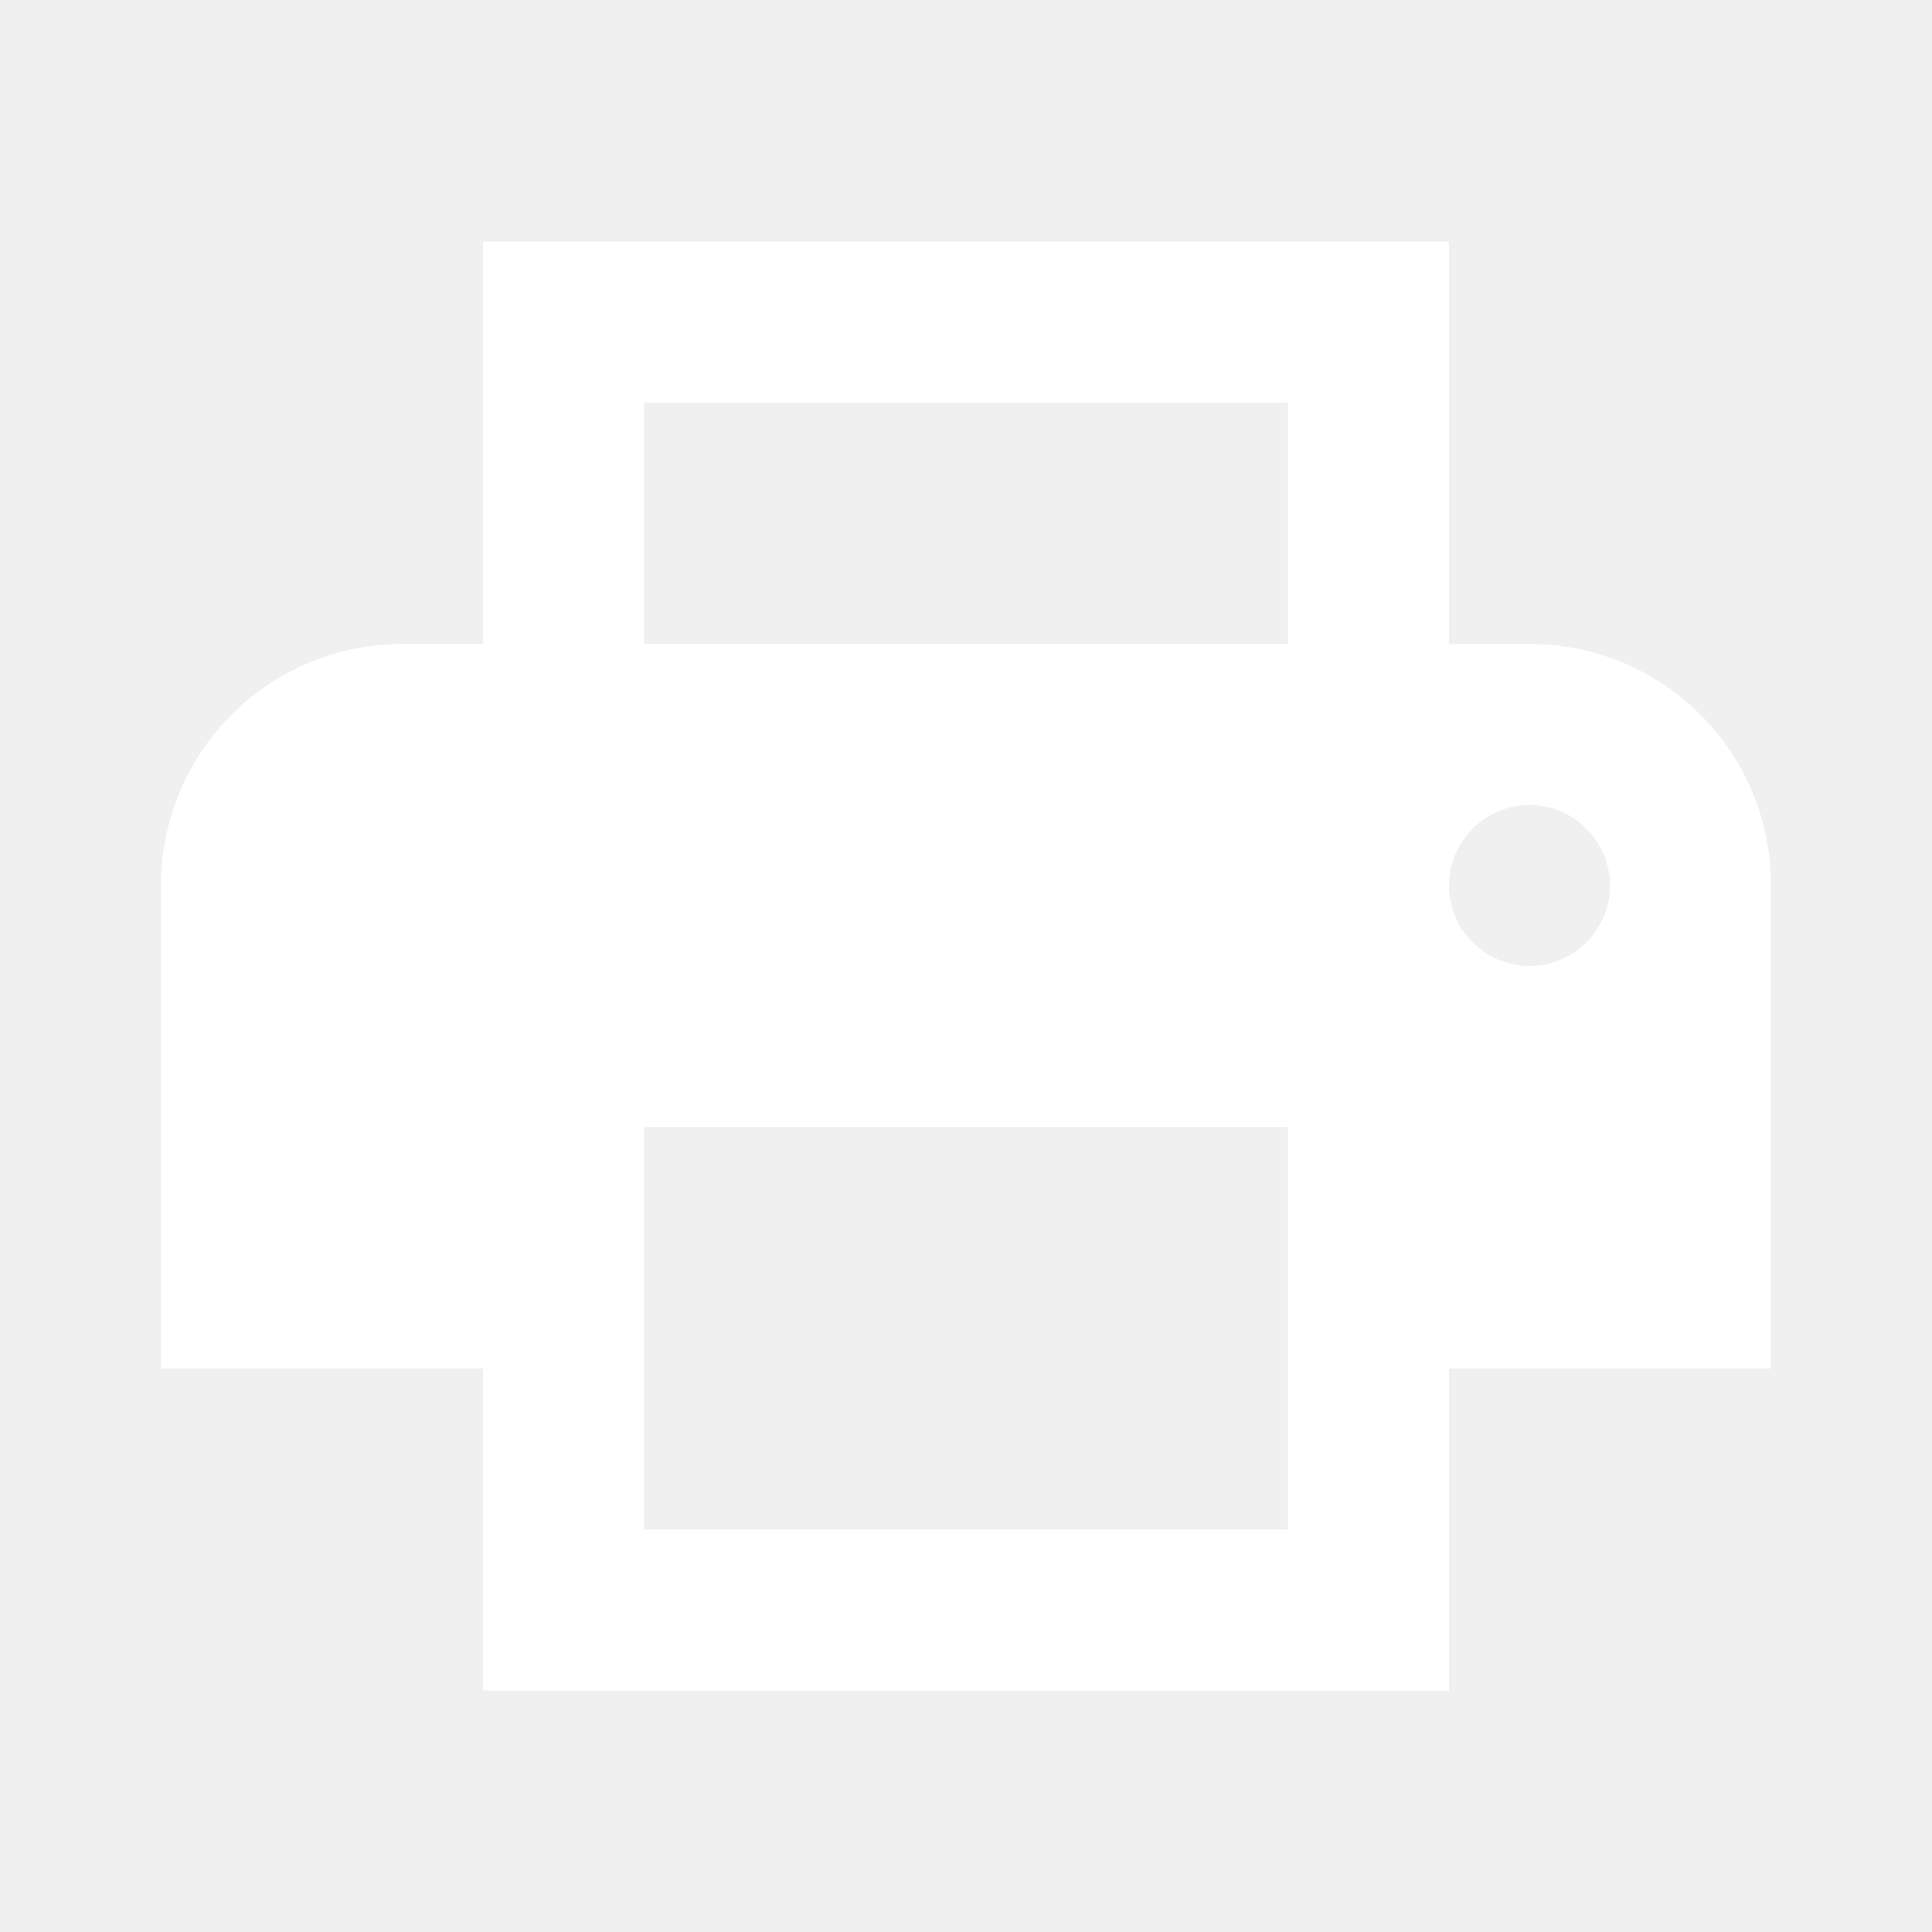
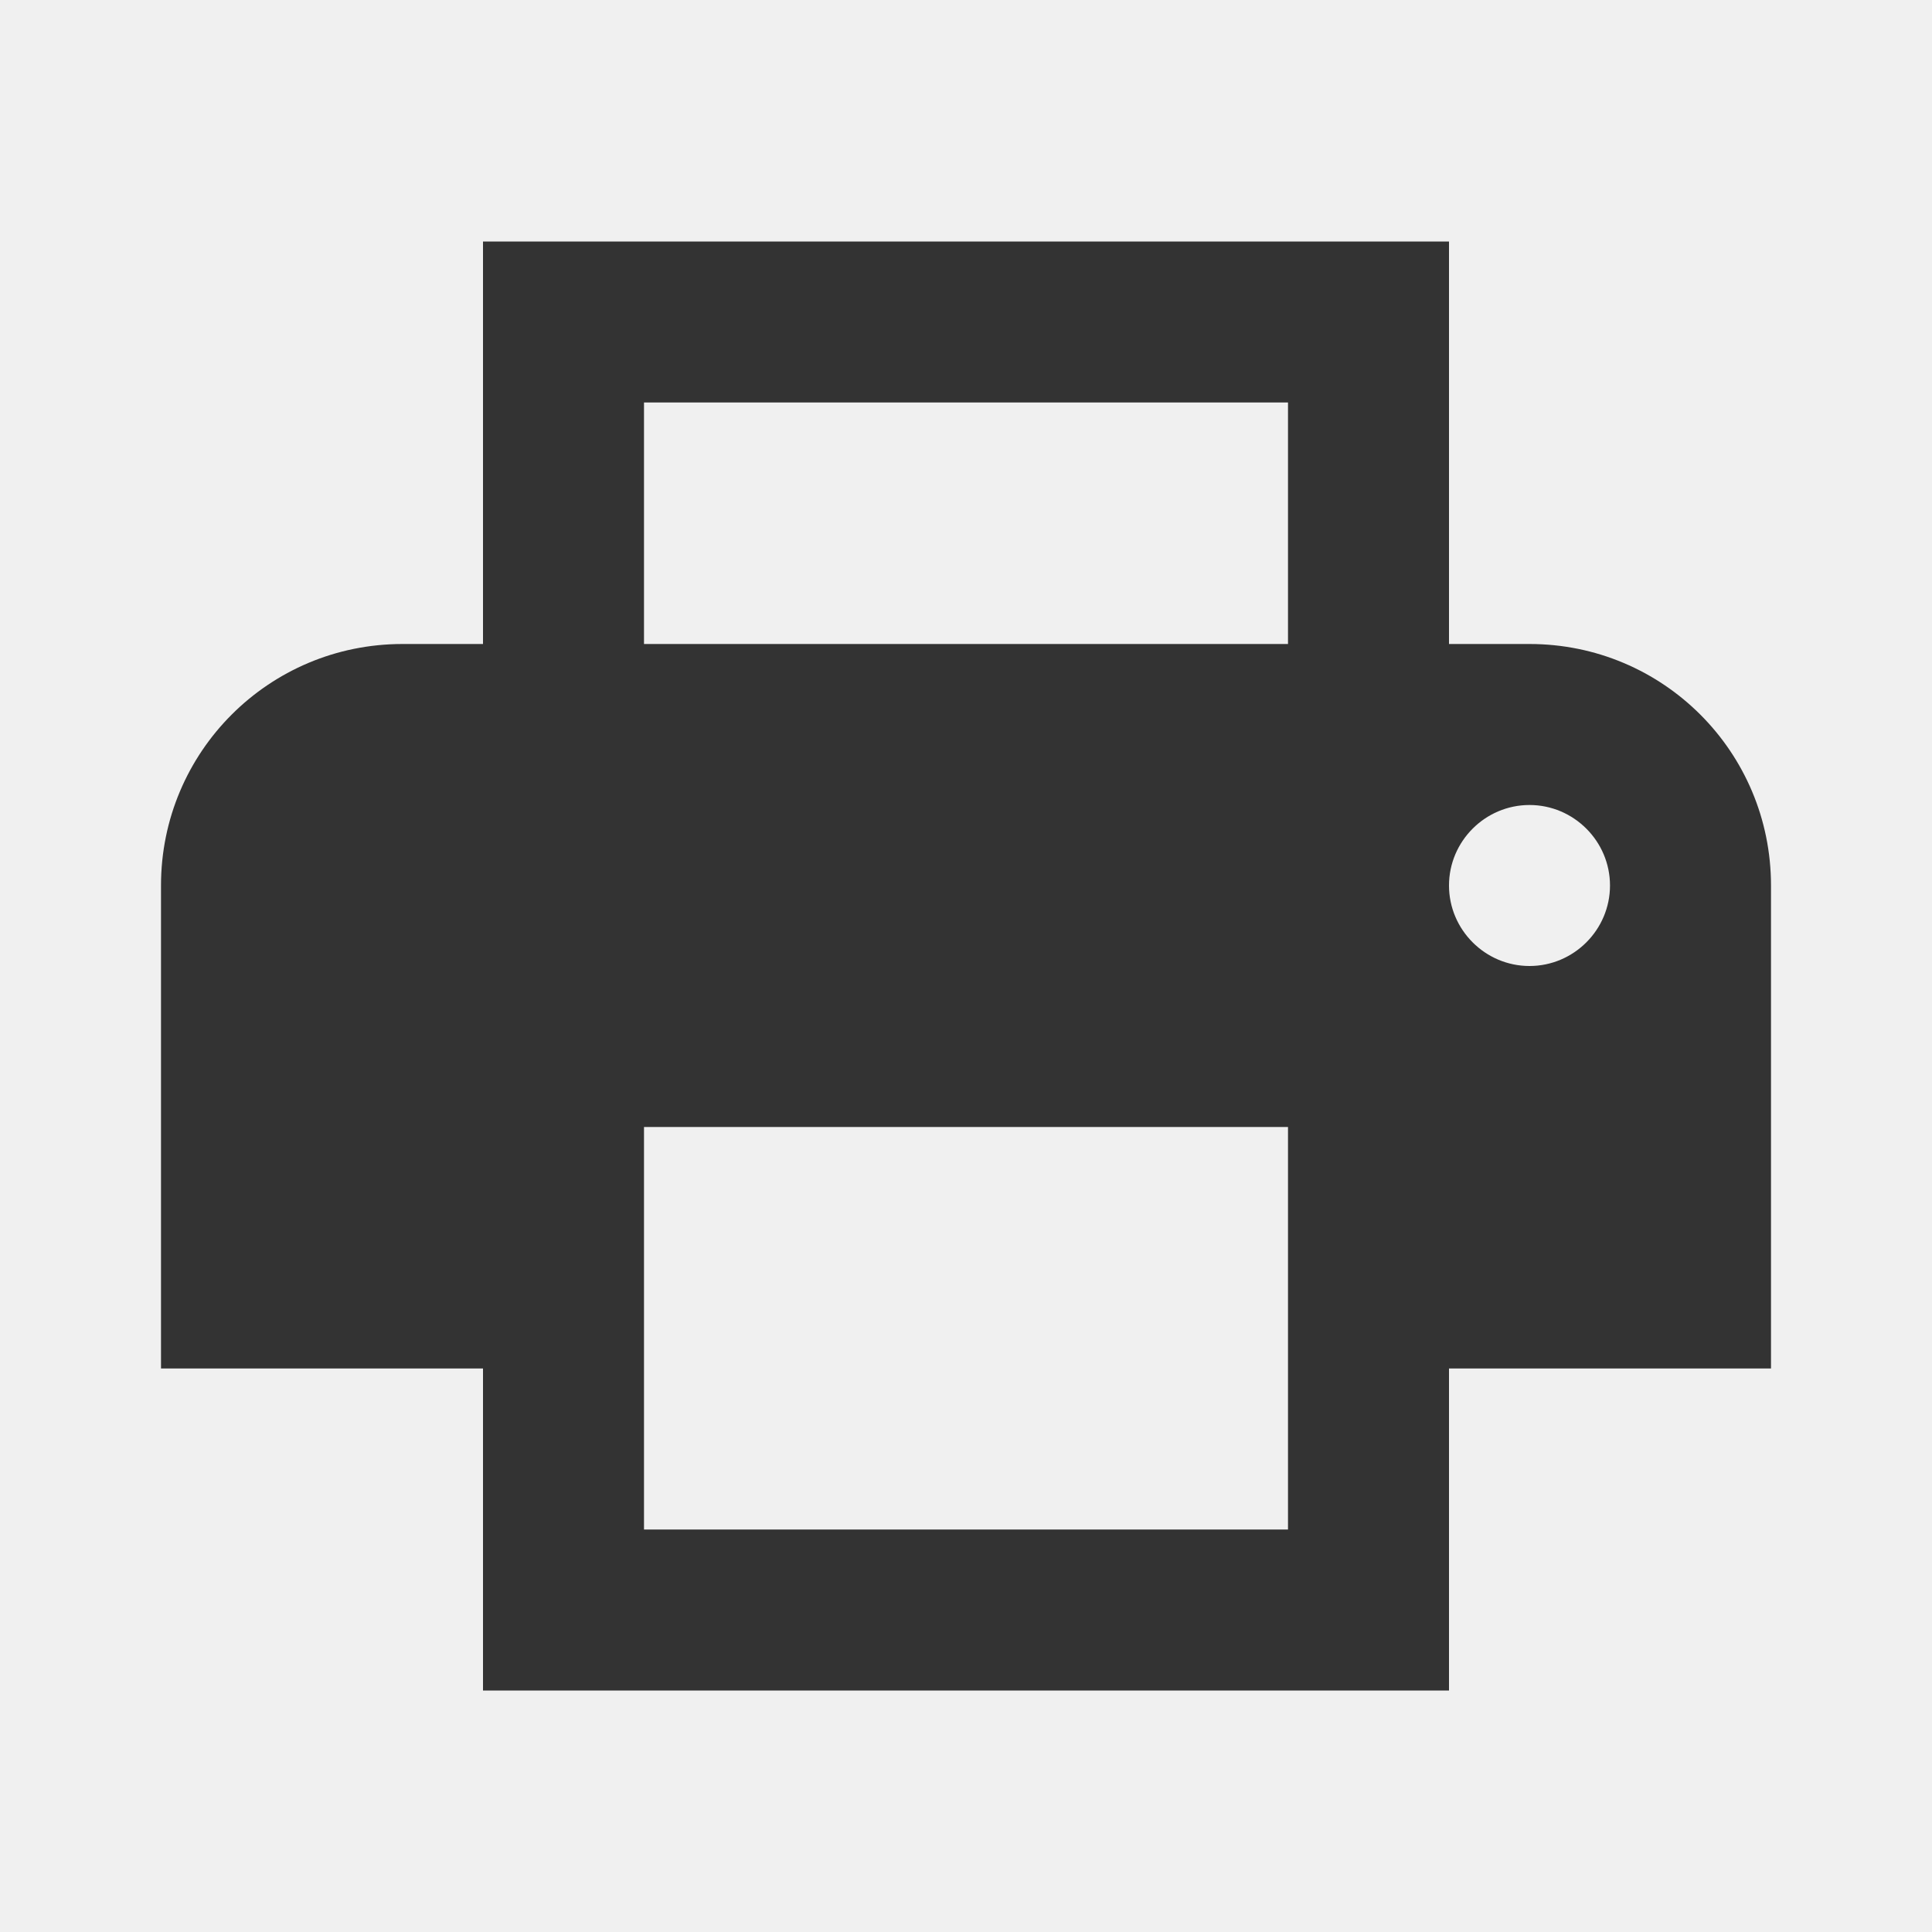
- <svg xmlns="http://www.w3.org/2000/svg" viewBox="0 0 24 24" fill="#ffffff">
+ <svg xmlns="http://www.w3.org/2000/svg" viewBox="0 0 24 24" fill="#333333">
  <path d="M19 8h-1V3H6v5H5c-1.66 0-3 1.34-3 3v6h4v4h12v-4h4v-6c0-1.66-1.34-3-3-3zM8 5h8v3H8V5zm8 14H8v-5h8v5zm3-7c-.55 0-1-.45-1-1s.45-1 1-1 1 .45 1 1-.45 1-1 1z" />
</svg>
